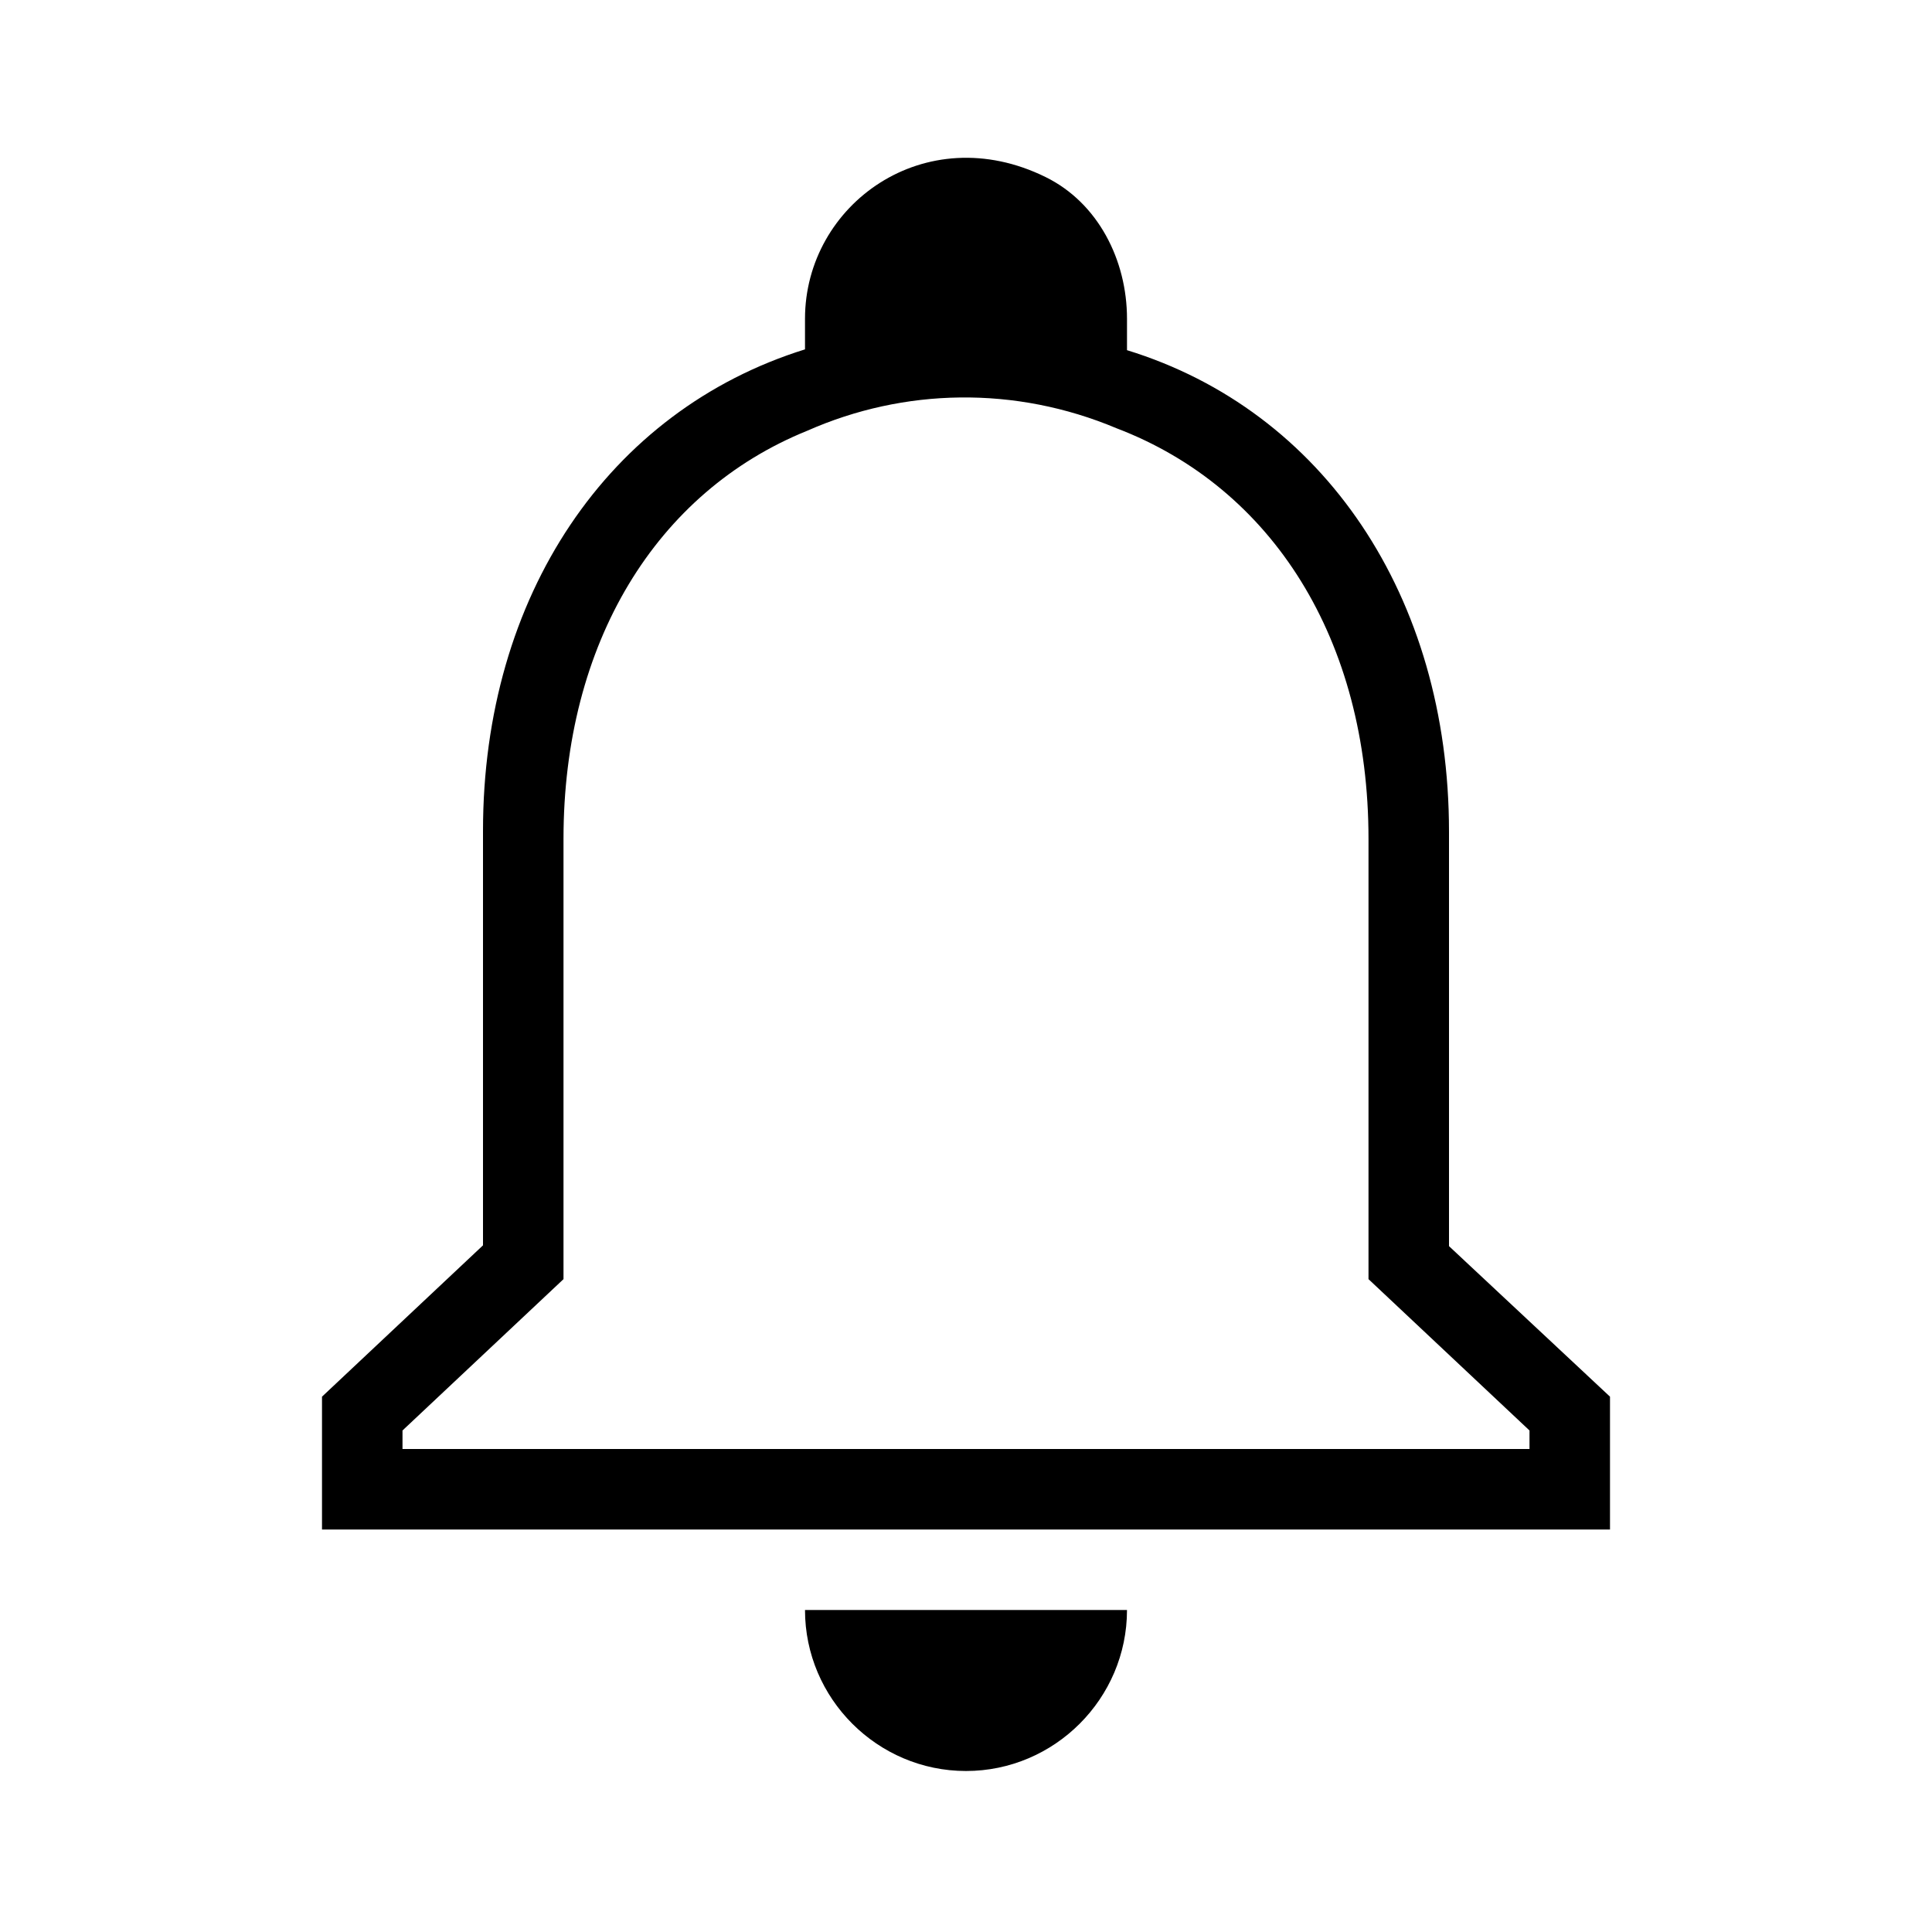
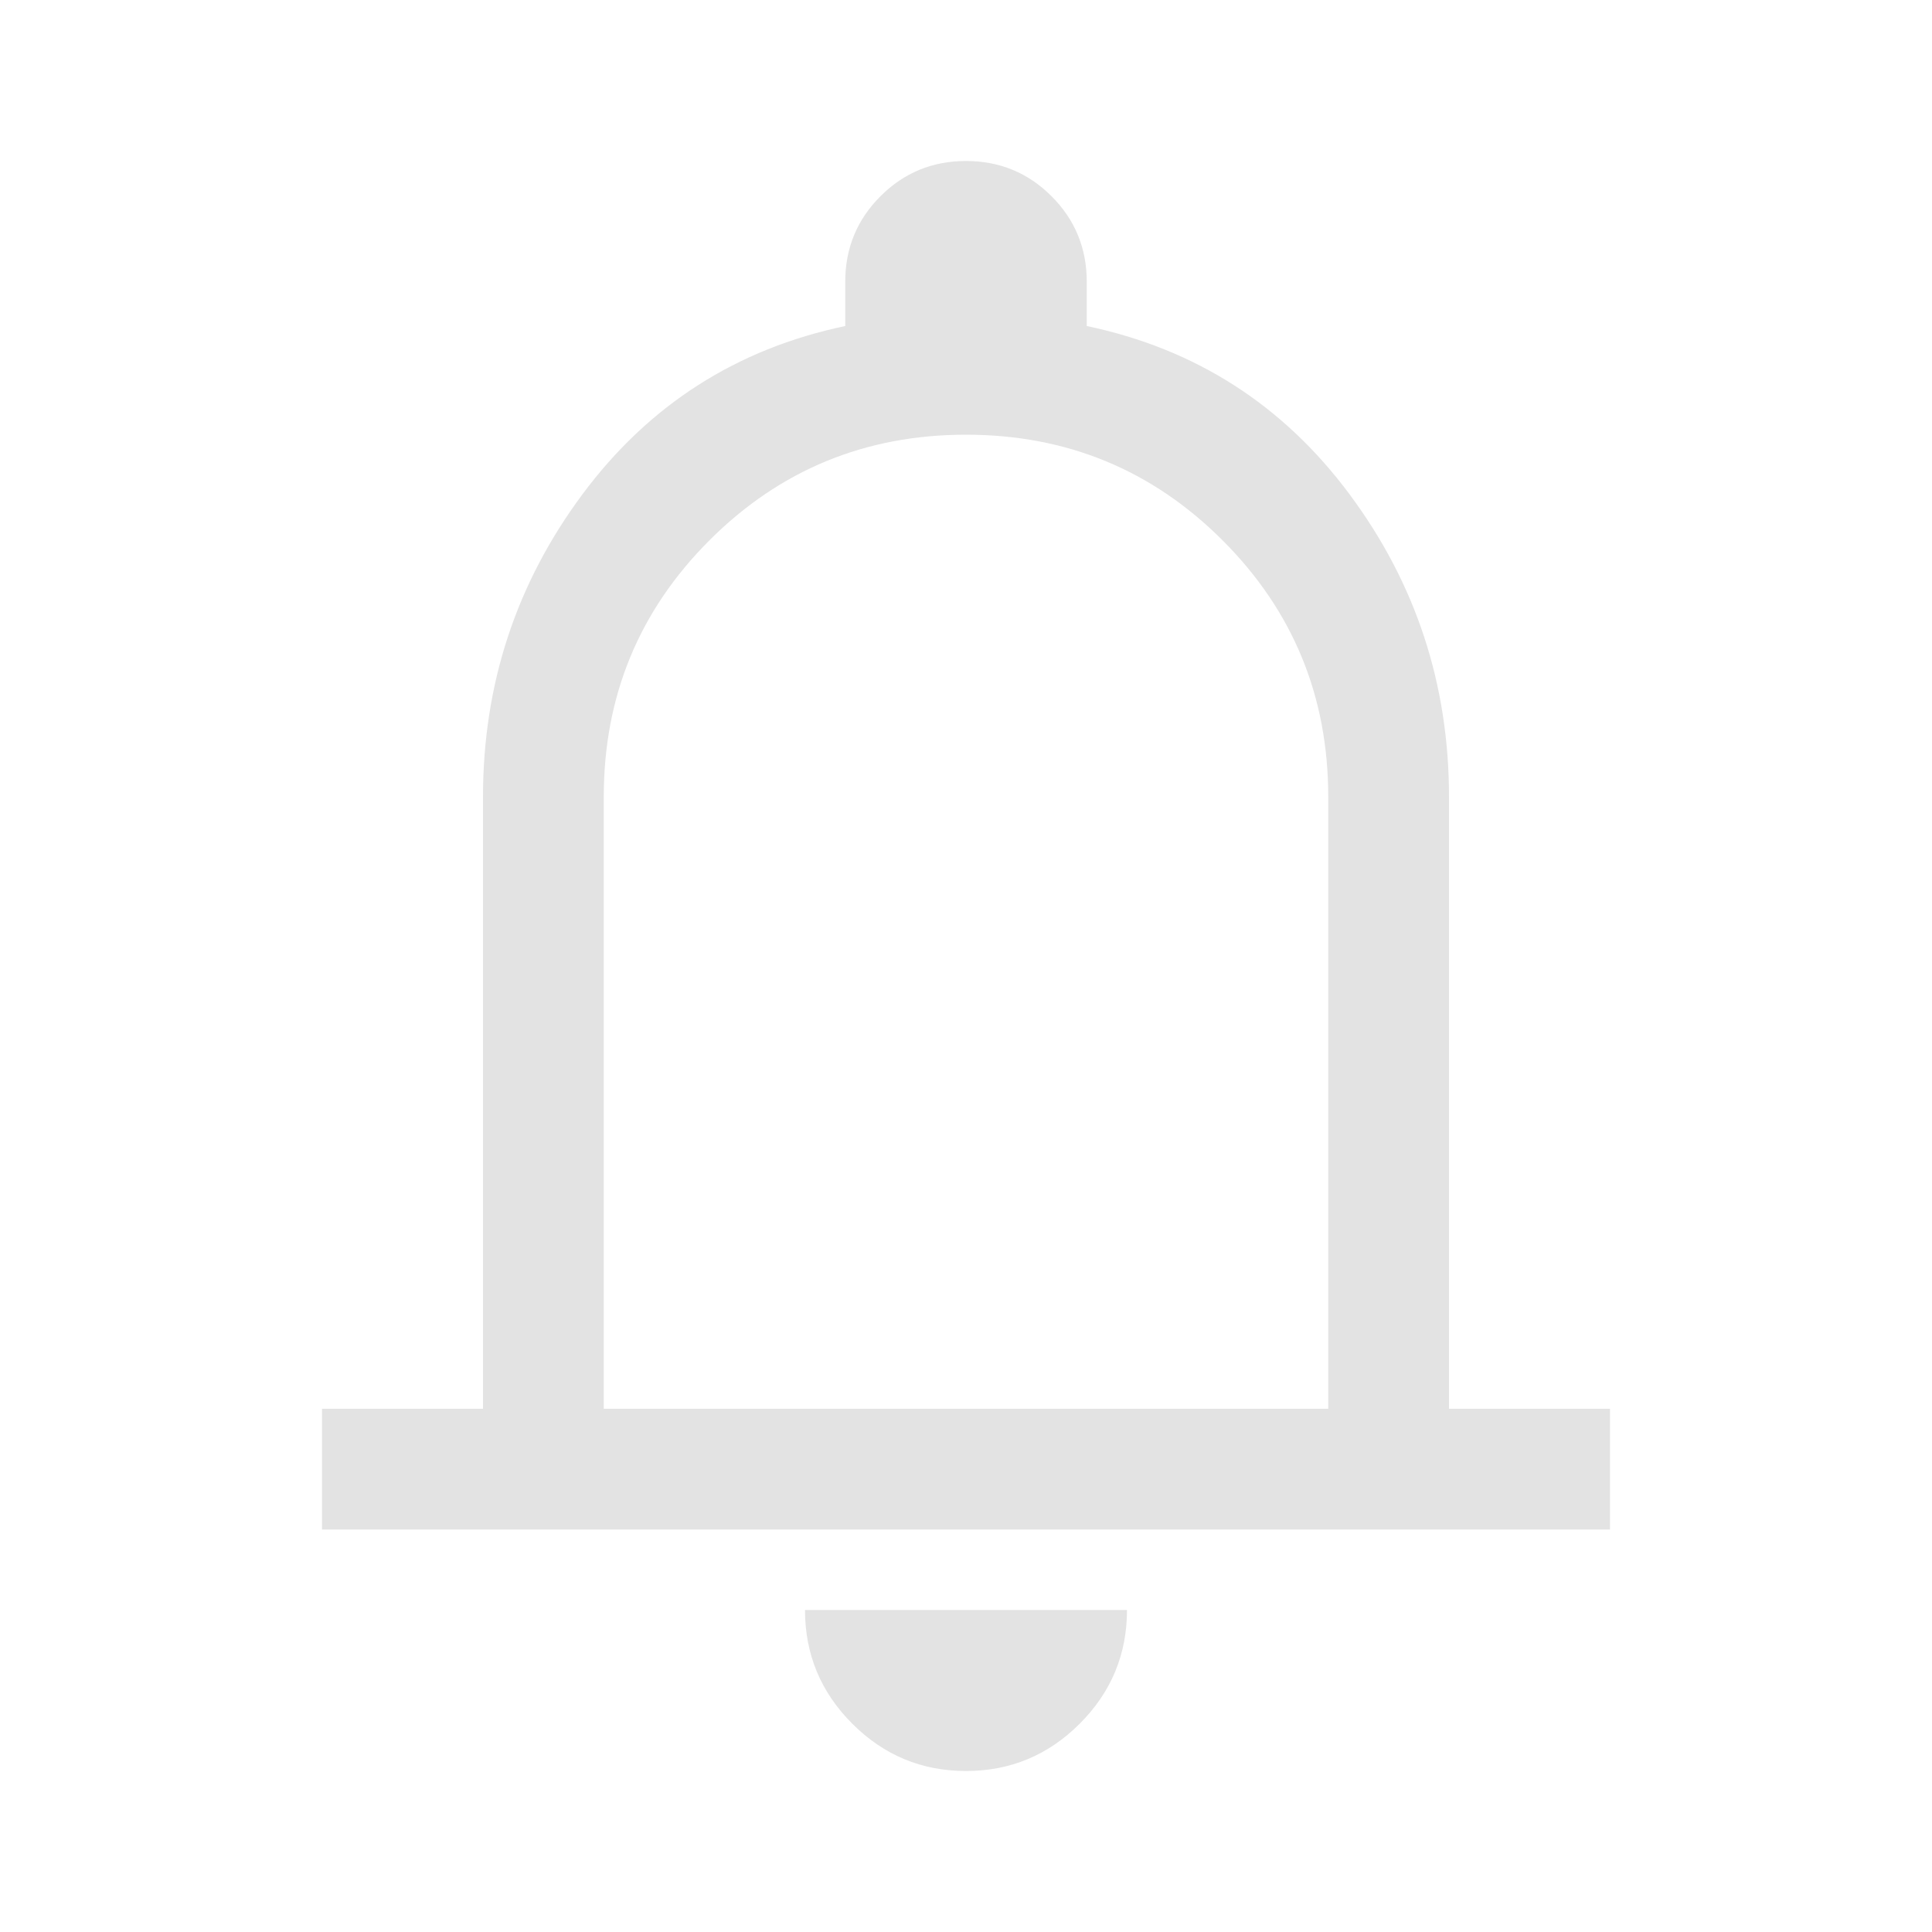
- <svg xmlns="http://www.w3.org/2000/svg" viewBox="0 0 24 24" preserveAspectRatio="xMidYMid meet" focusable="false" class="style-scope yt-icon" style="pointer-events: none; display: block; width: 100%; height: 100%;">
-   <g class="style-scope yt-icon">
-     <path d="M10,20h4c0,1.1-0.9,2-2,2S10,21.1,10,20z M20,17.35V19H4v-1.65l2-1.88v-5.15c0-2.92,1.56-5.22,4-5.98V3.96 c0-1.42,1.49-2.5,2.99-1.76C13.64,2.52,14,3.23,14,3.96l0,0.39c2.44,0.75,4,3.06,4,5.98v5.15L20,17.35z M19,17.77l-2-1.88v-5.47 c0-2.47-1.19-4.36-3.13-5.1c-1.26-0.53-2.64-0.5-3.84,0.03C8.15,6.11,7,7.99,7,10.42v5.47l-2,1.88V18h14V17.77z" class="style-scope yt-icon" />
-   </g>
+ <svg xmlns="http://www.w3.org/2000/svg" height="48px" viewBox="0 -960 960 960" width="48px" fill="#e3e3e3">
+   <path d="M160-200v-60h80v-304q0-84 49.5-150.5T420-798v-22q0-25 17.5-42.5T480-880q25 0 42.5 17.5T540-820v22q81 17 130.5 83.5T720-564v304h80v60H160Zm320-302Zm0 422q-33 0-56.5-23.5T400-160h160q0 33-23.5 56.5T480-80ZM300-260h360v-304q0-75-52.5-127.5T480-744q-75 0-127.5 52.5T300-564v304Z" />
</svg>
